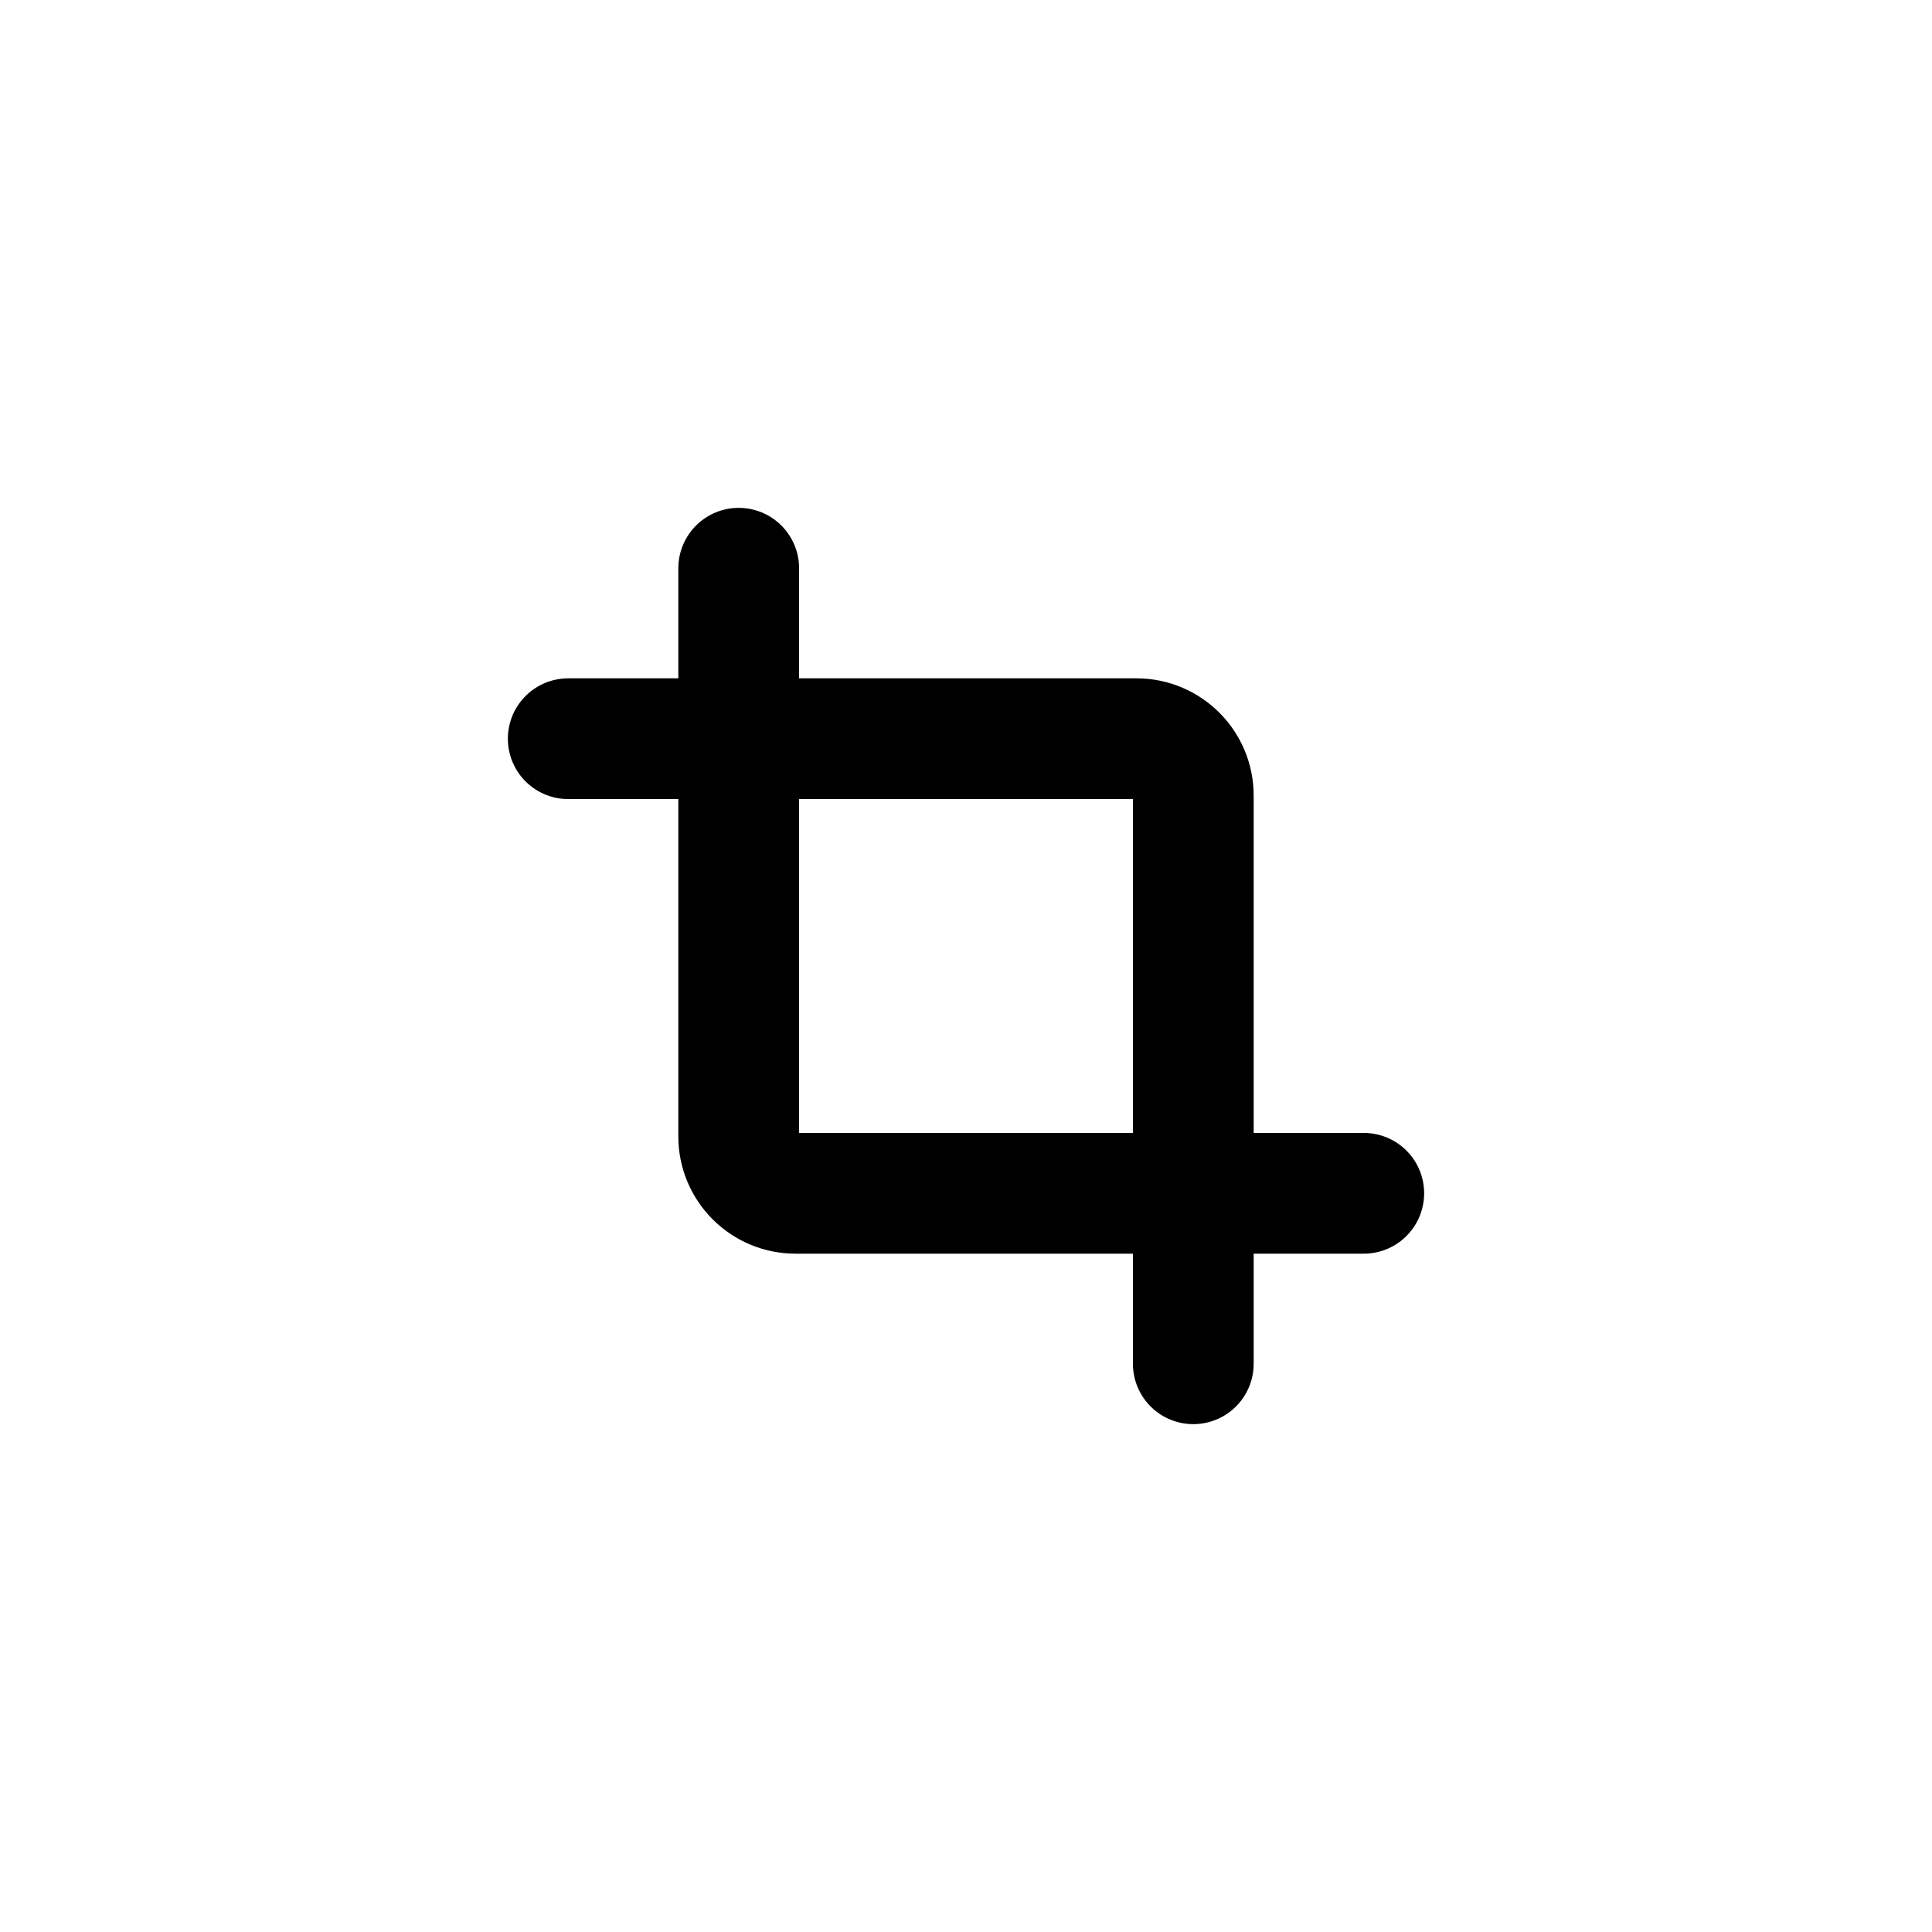
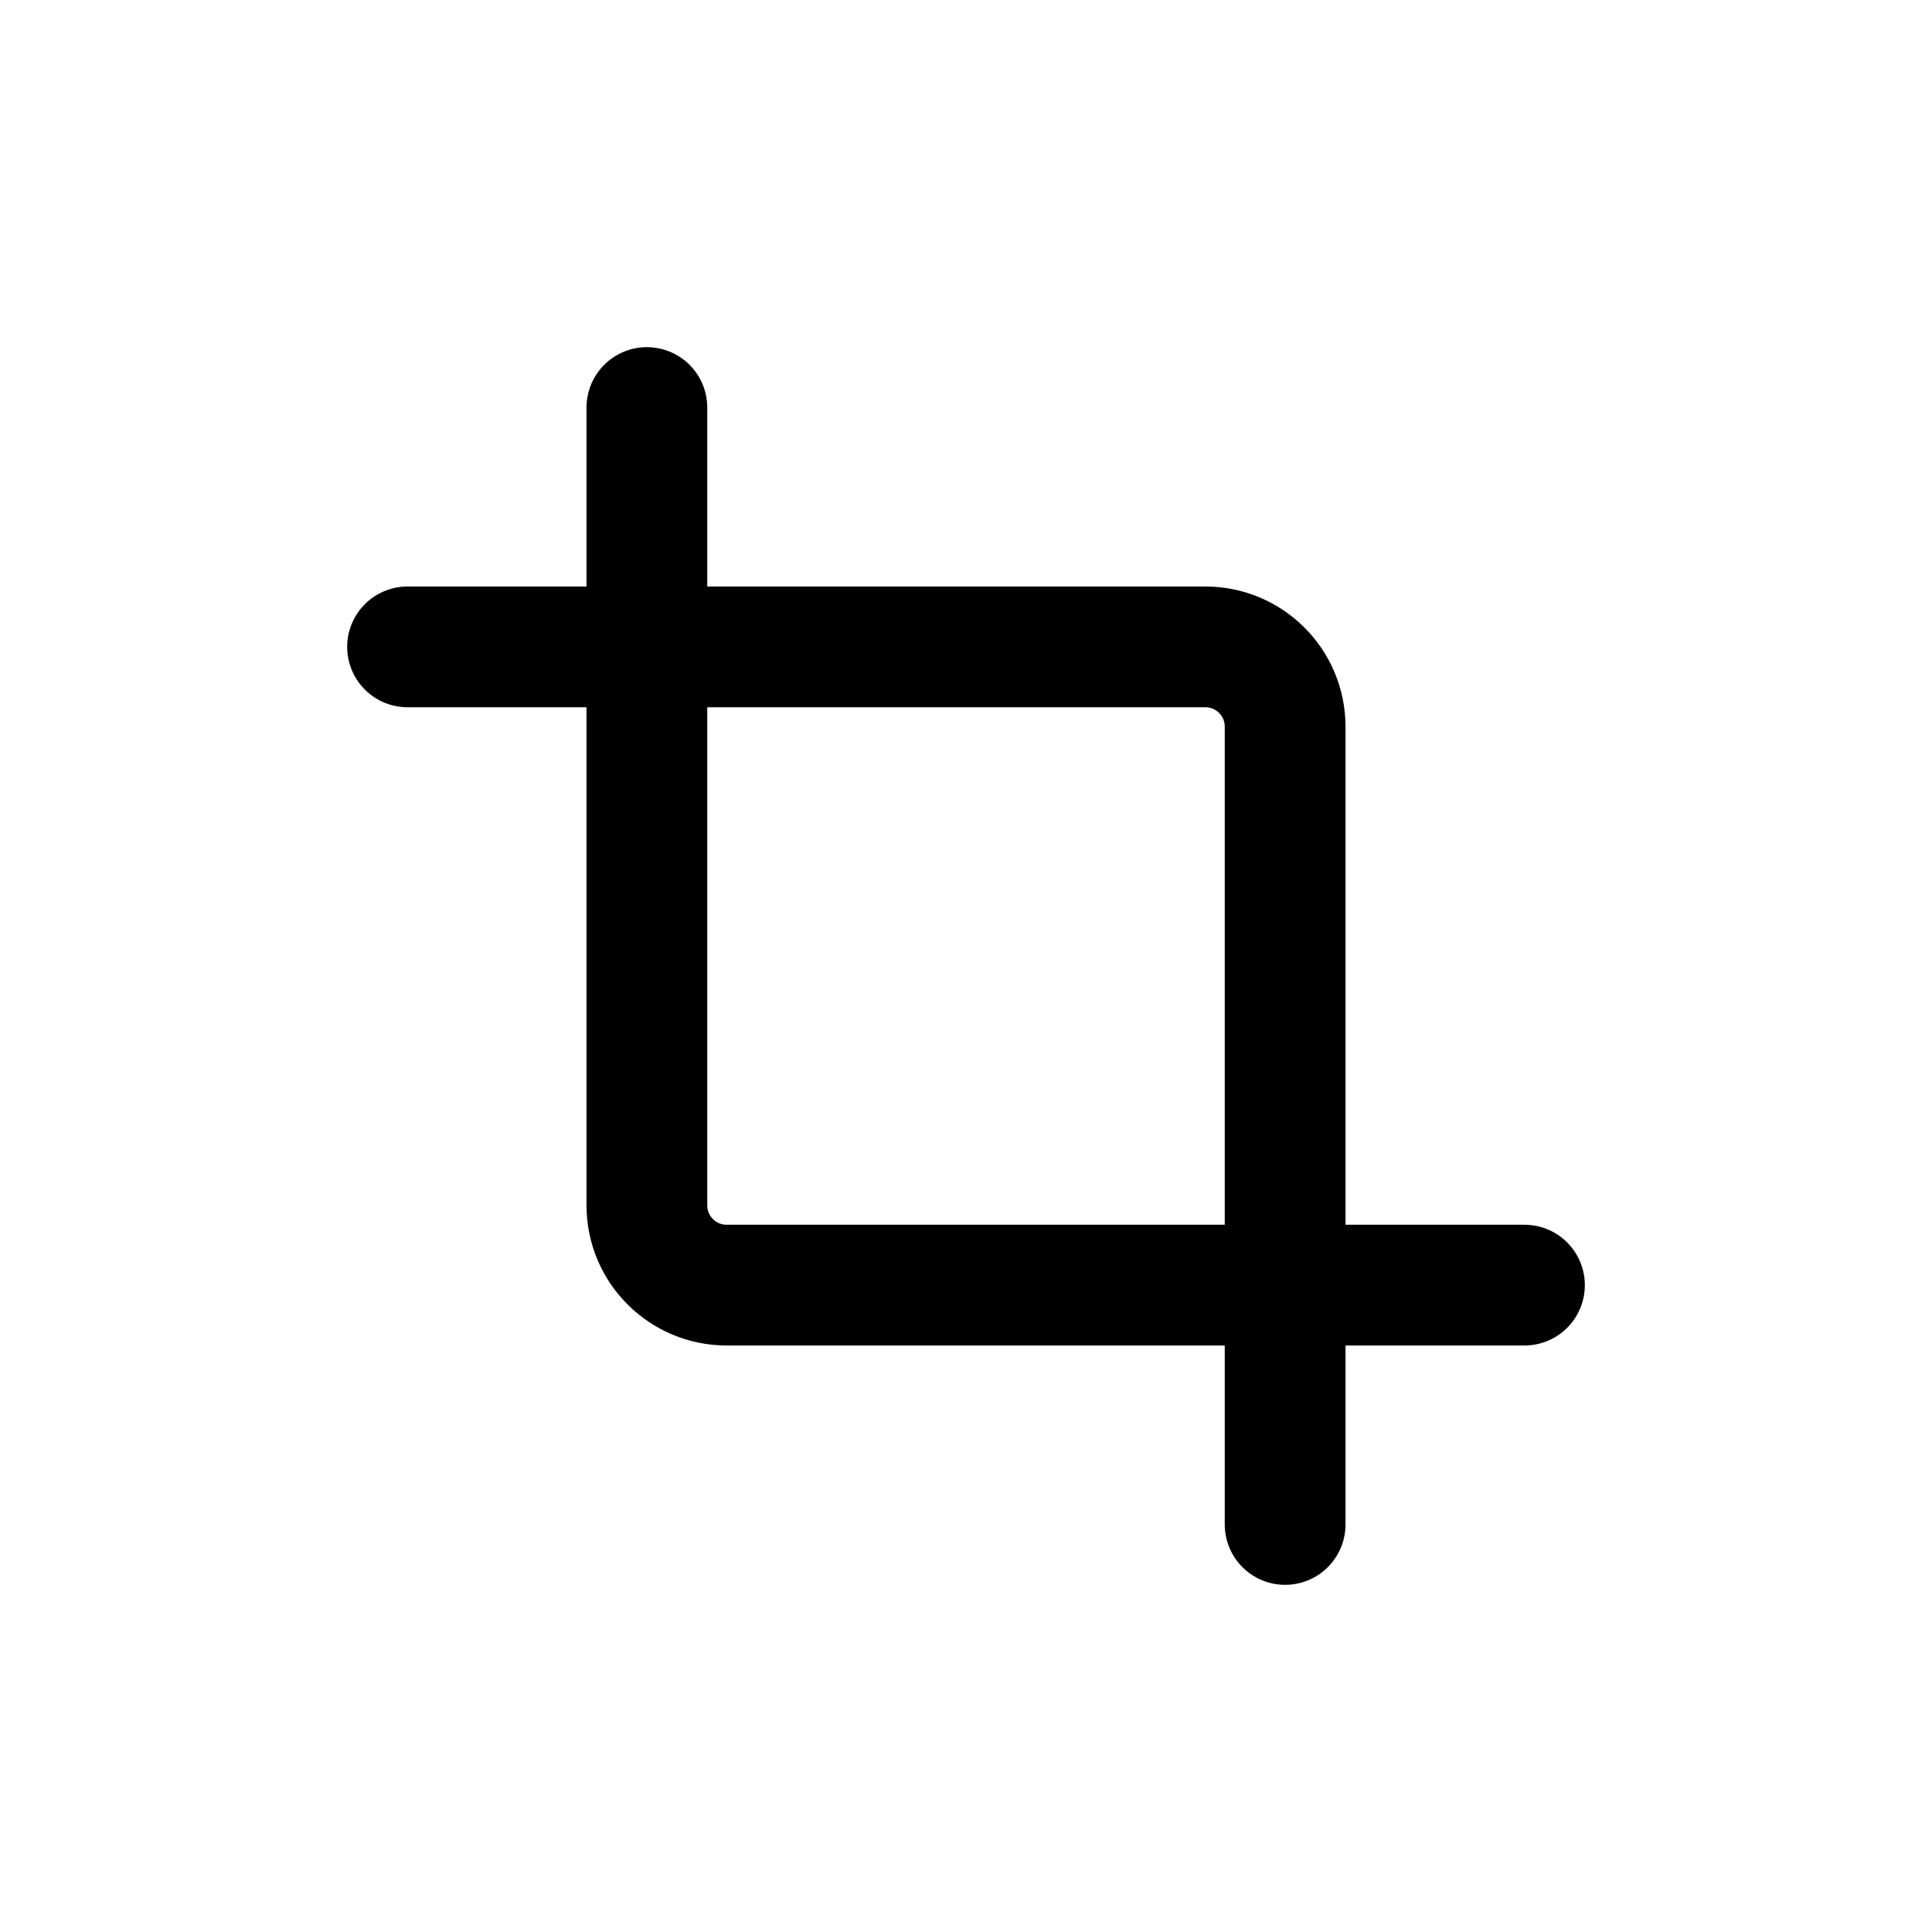
<svg xmlns="http://www.w3.org/2000/svg" viewBox="-5 -5 34 34" width="96" height="96" fill="none" stroke="#000000" stroke-width="2.125" stroke-linecap="round" stroke-linejoin="round">
-   <path d="M8 5 V15 A1 1 0 0 0 9 16 H19" />
-   <path d="M5 8 H15 A1 1 0 0 1 16 9 V19" />
+   <path d="M6.384 2.172 V16.212 A1.404 1.404 0 0 0 7.788 17.616 H21.828" />
+   <path d="M2.172 6.384 H16.212 A1.404 1.404 0 0 1 17.616 7.788 V21.828" />
</svg>
